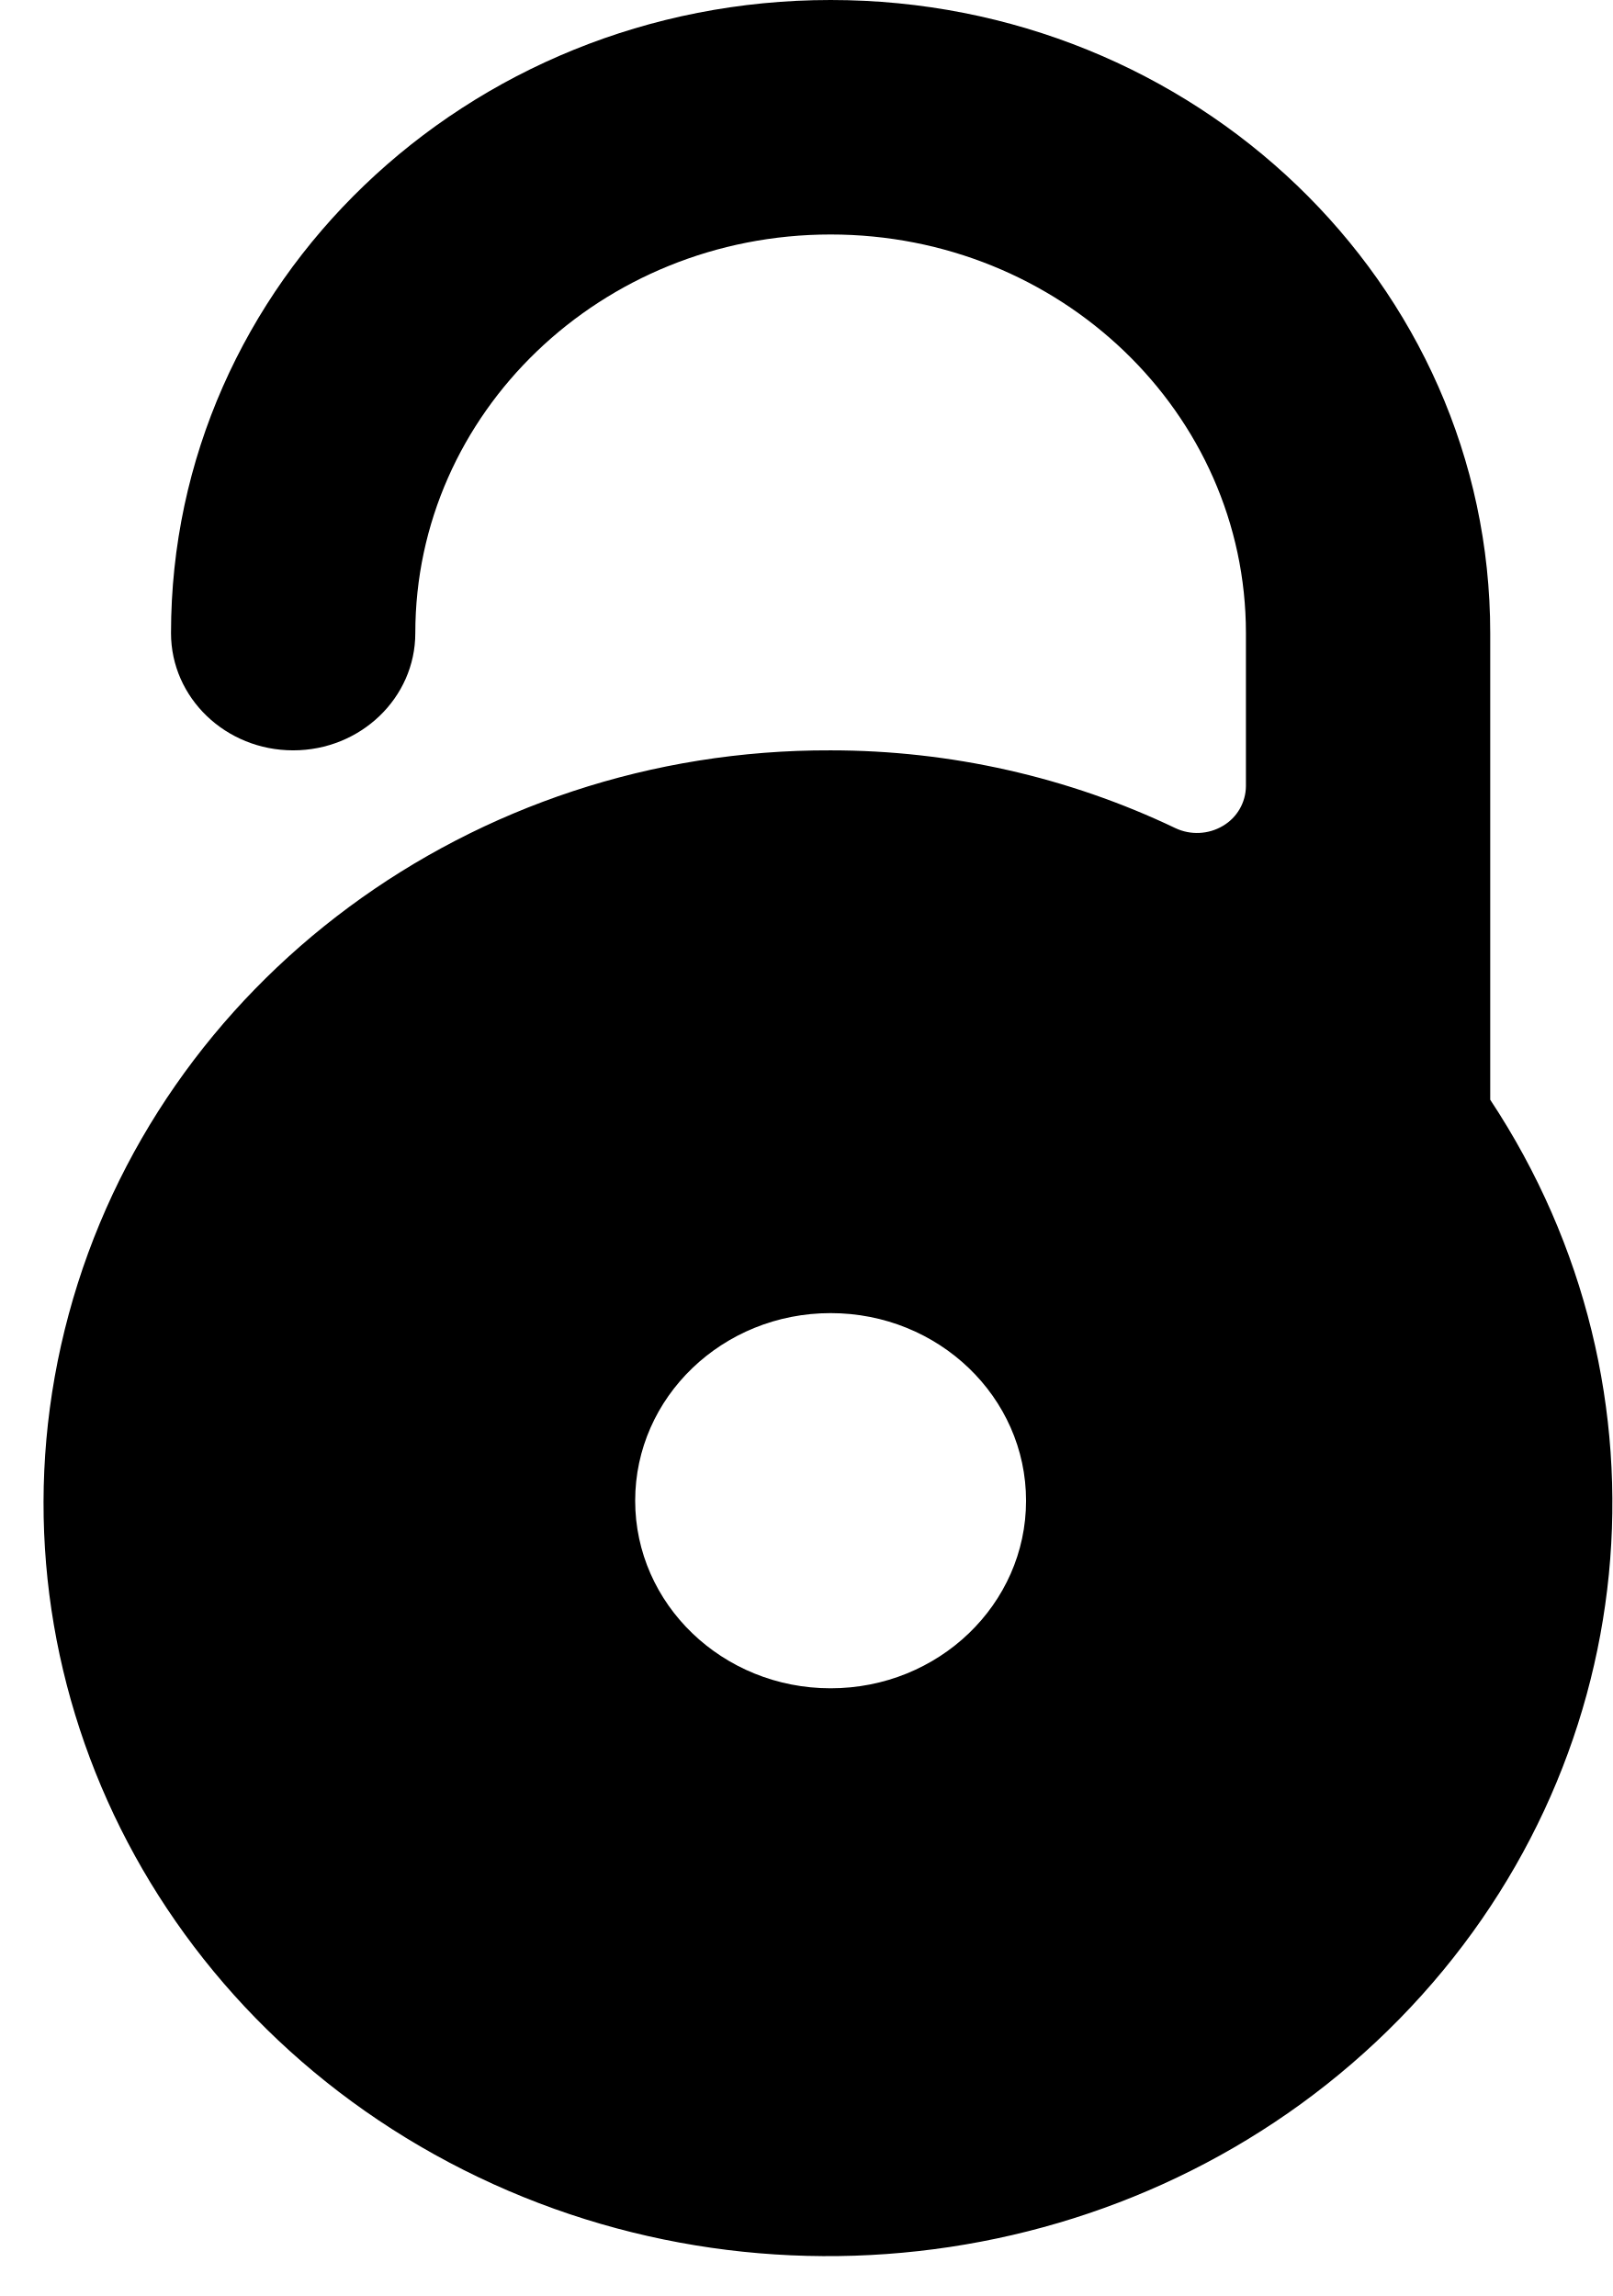
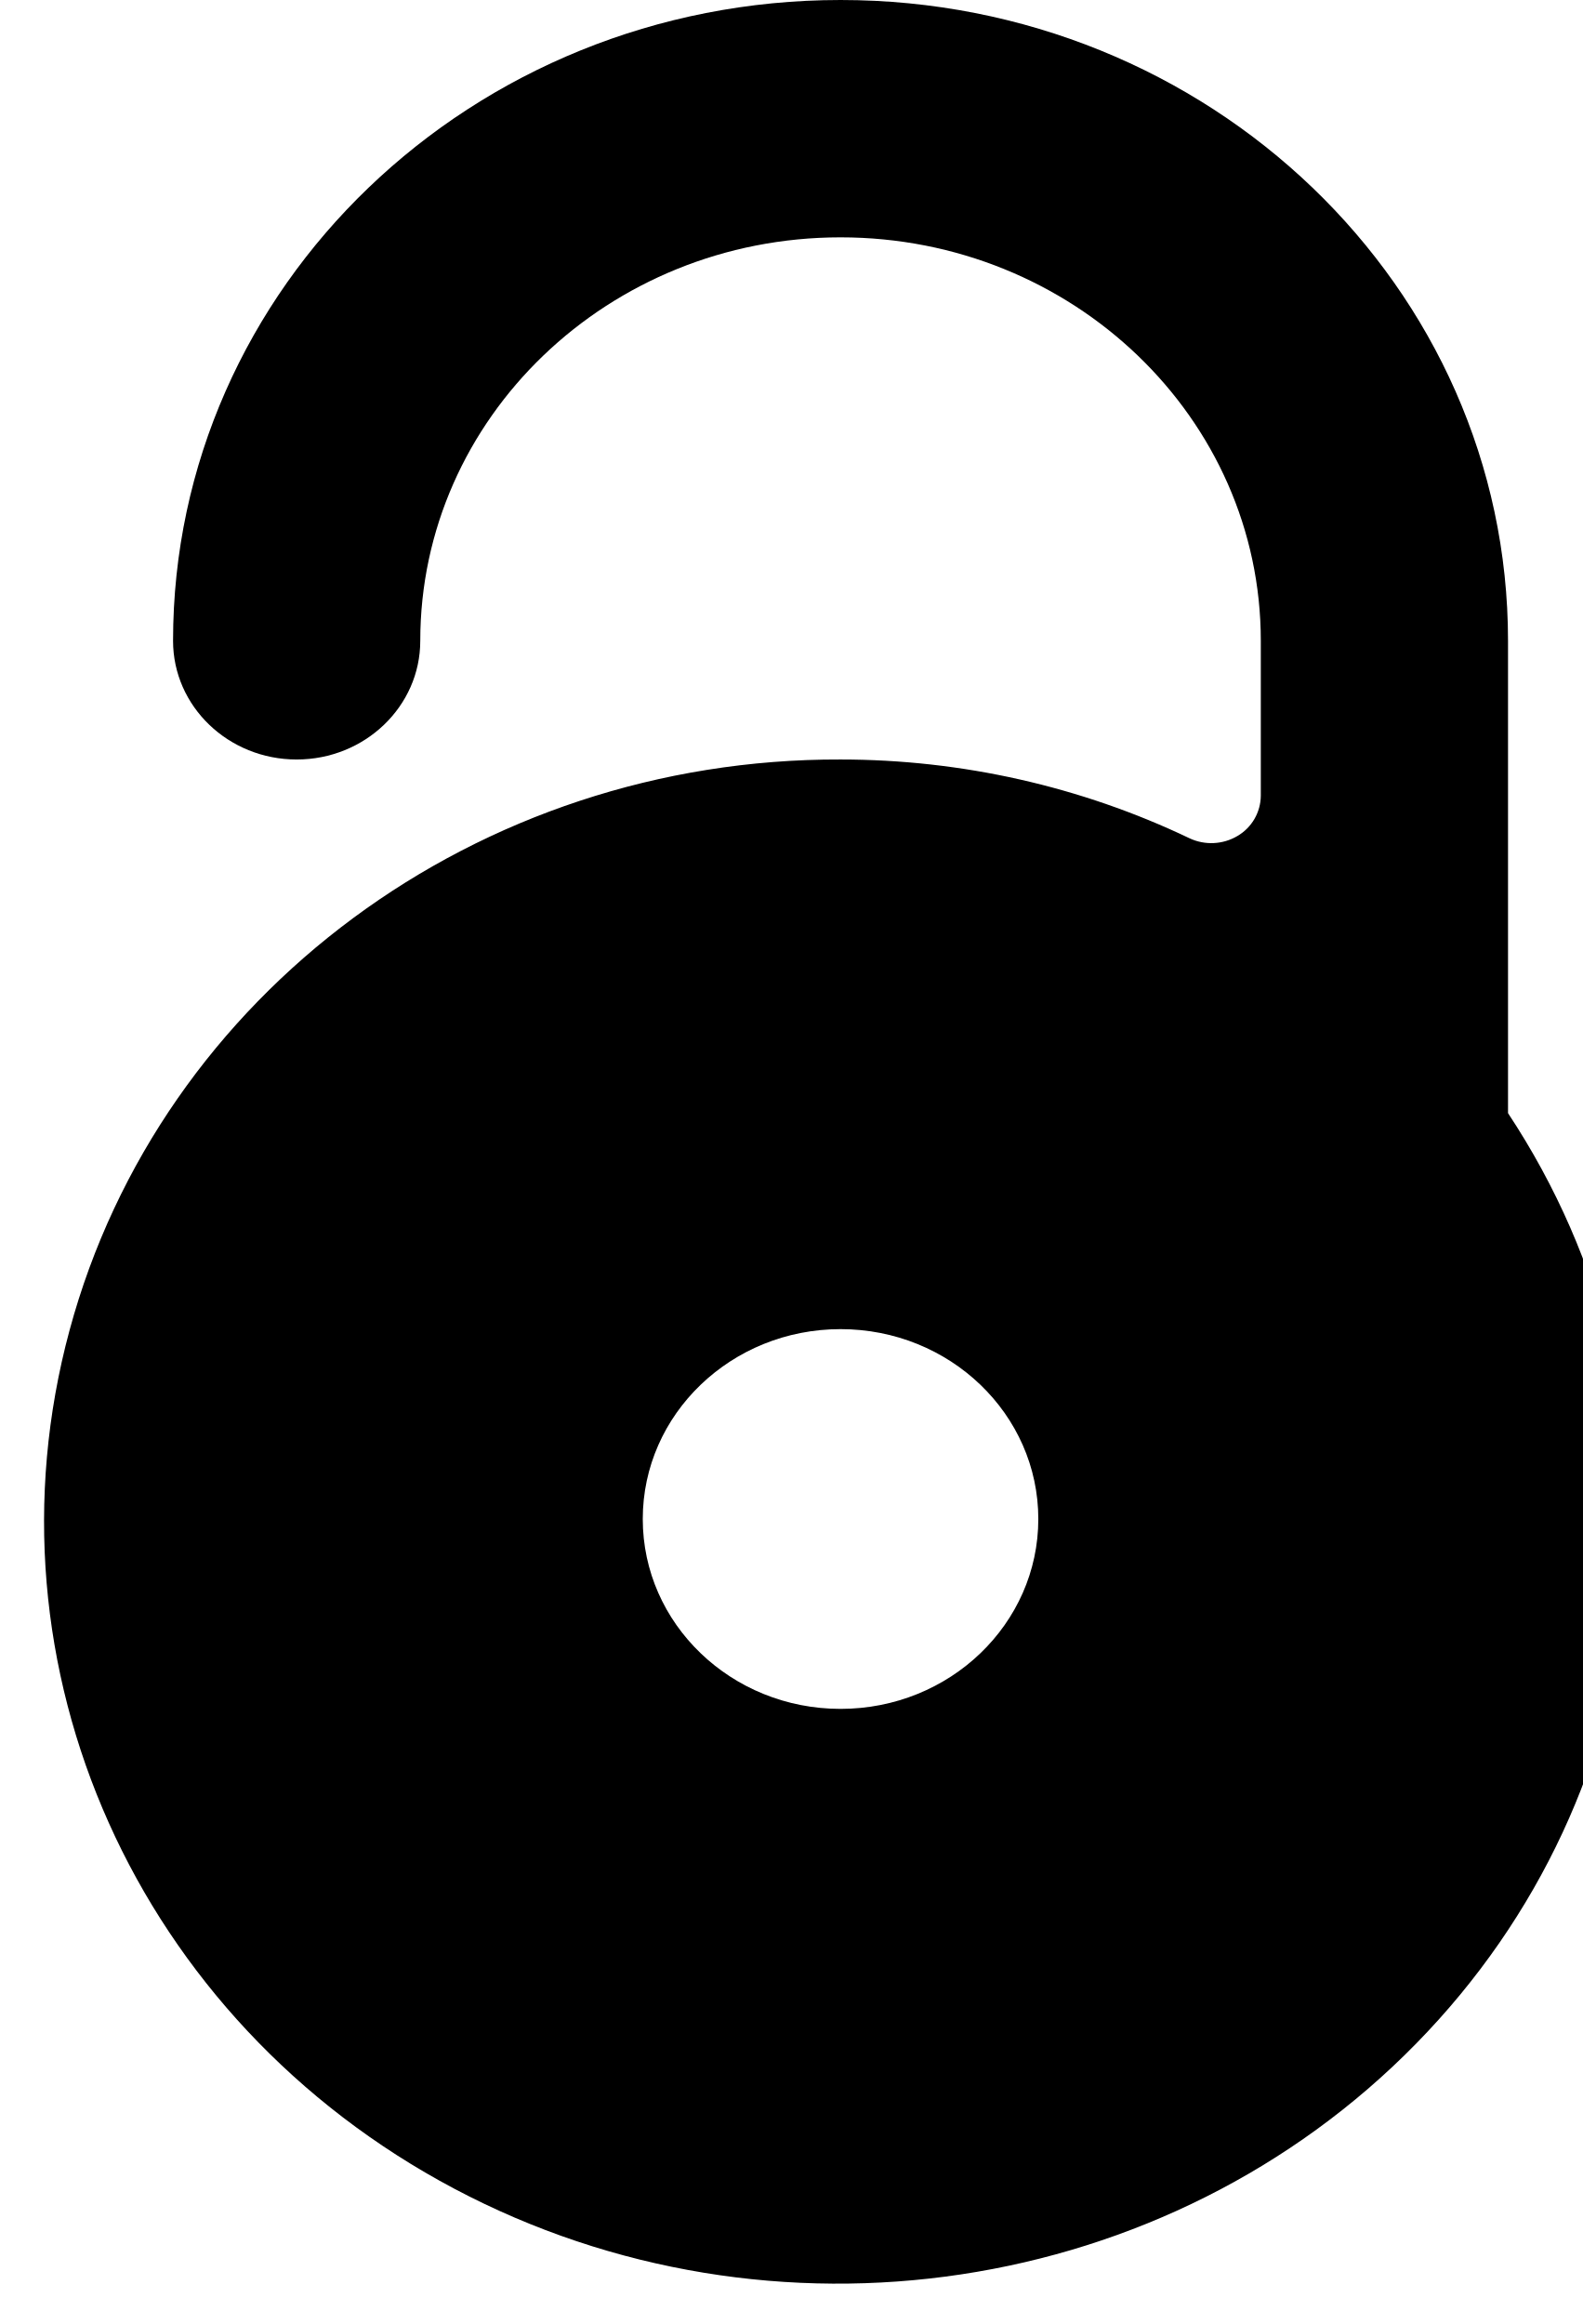
- <svg xmlns="http://www.w3.org/2000/svg" width="33" height="47" viewBox="0 0 33 47">
+ <svg xmlns="http://www.w3.org/2000/svg" width="32" height="47" viewBox="0 0 32 47">
  <path fill-rule="evenodd" clip-rule="evenodd" d="M30.5 12.96v9.552c3.93 5.944 3.165 13.69-1.859 18.818-5.024 5.129-13.03 6.337-19.451 2.935-6.421-3.401-9.625-10.548-7.783-17.363C3.248 20.087 9.667 15.336 17 15.36c2.449 0 4.864.545 7.056 1.592.31.147.677.13.971-.045a.952.952 0 0 0 .473-.816V12.96c0-4.507-3.805-8.16-8.5-8.16-4.694 0-8.5 3.653-8.5 8.16 0 1.325-1.12 2.4-2.5 2.4s-2.5-1.074-2.5-2.4C3.5 5.802 9.544 0 17 0s13.5 5.802 13.5 12.96zM13 30.72c0 2.12 1.79 3.84 4 3.84s4-1.72 4-3.84-1.79-3.84-4-3.84-4 1.72-4 3.84z" fill="currentColor" />
</svg>
